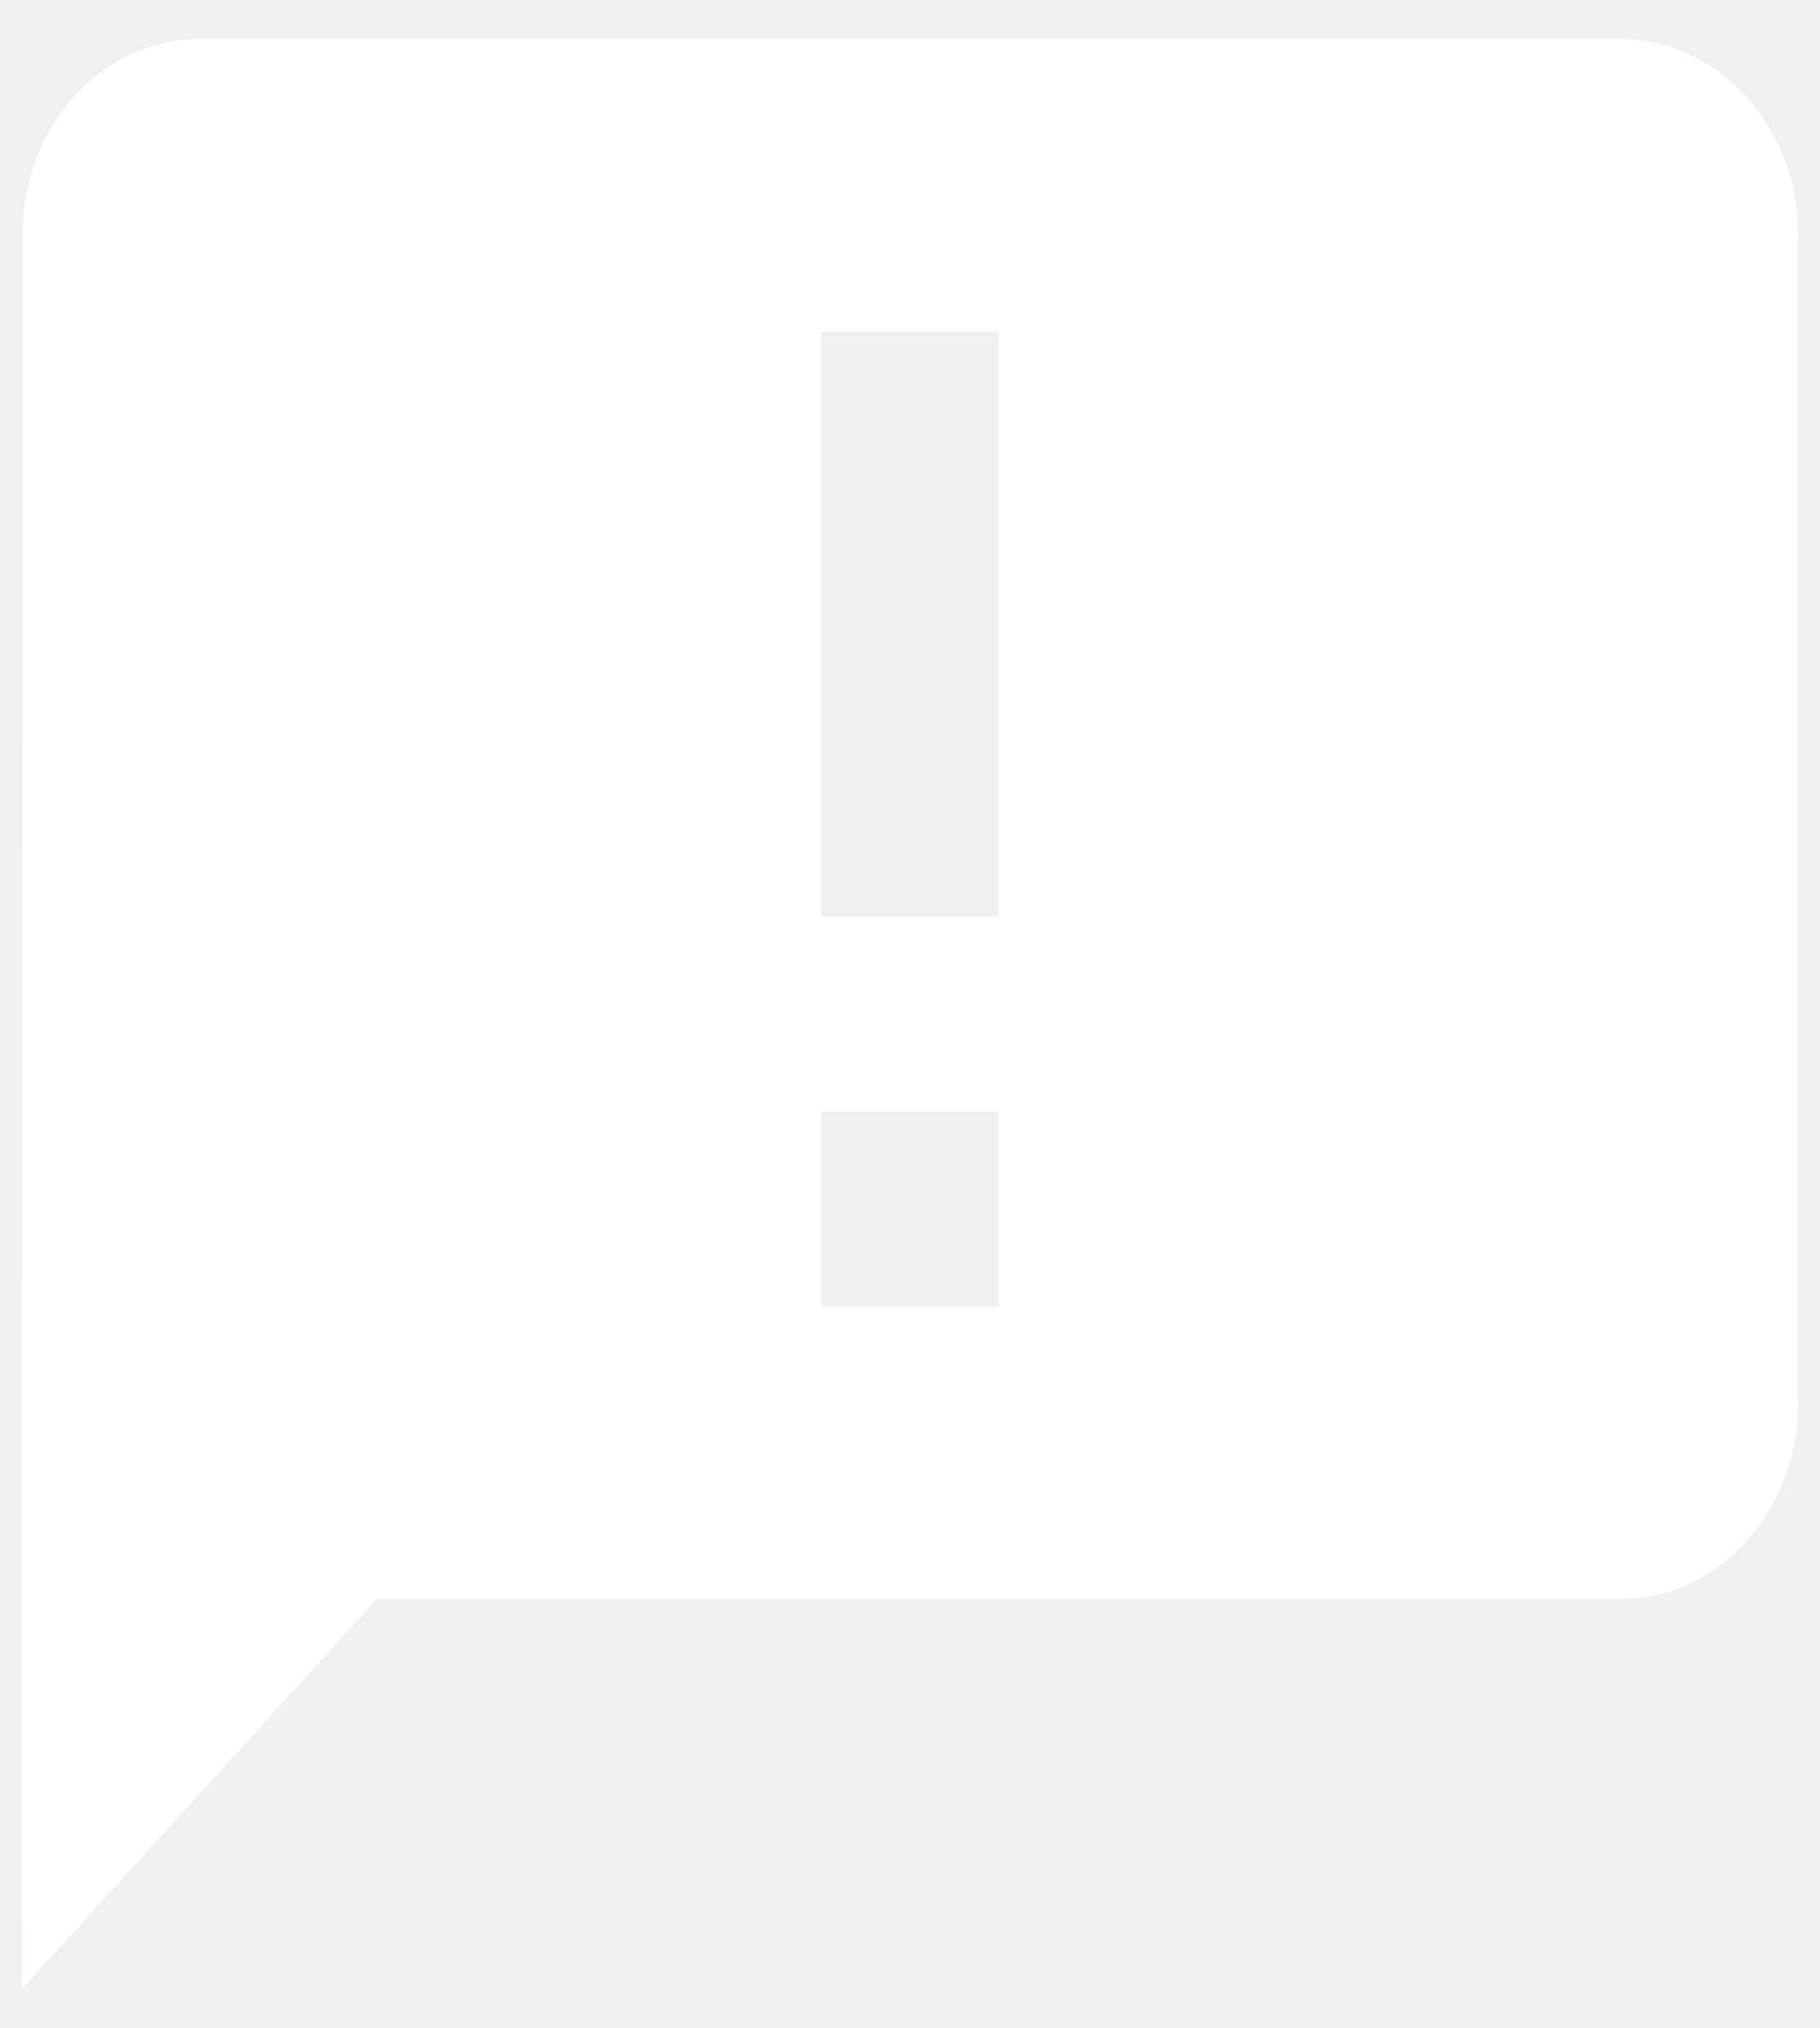
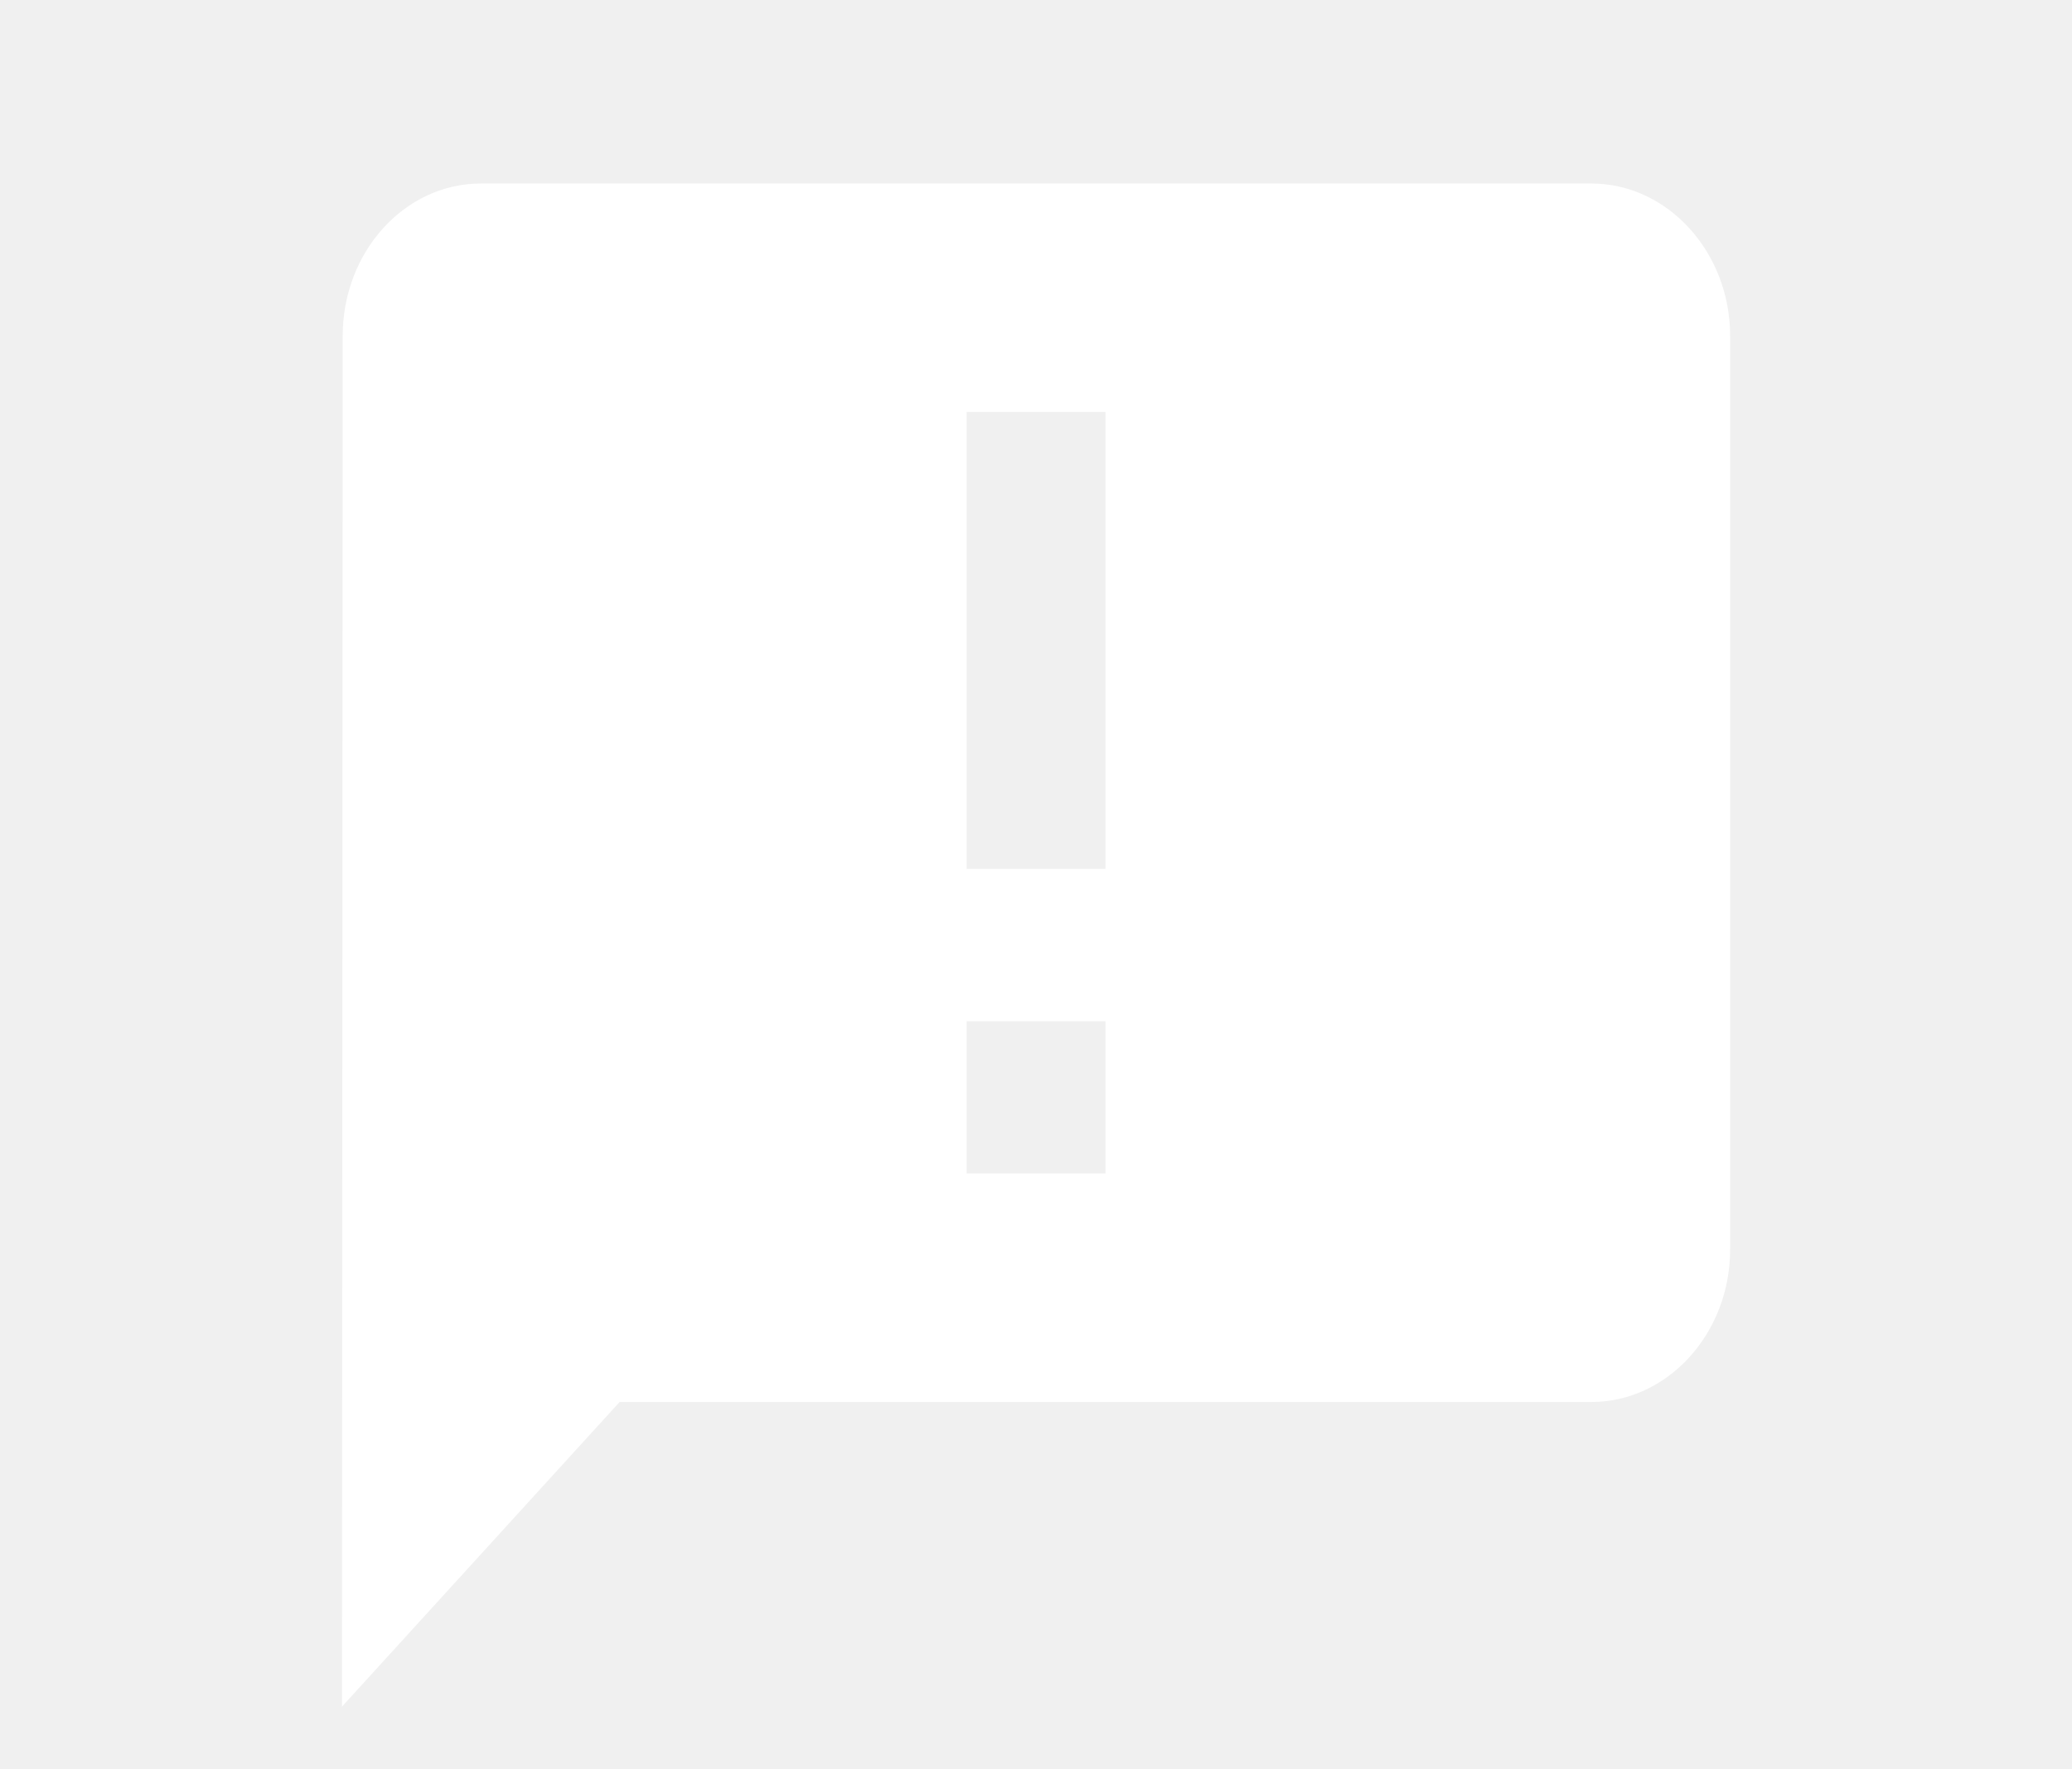
- <svg xmlns="http://www.w3.org/2000/svg" width="35" height="39" viewBox="0 0 35 39" fill="none">
+ <svg xmlns="http://www.w3.org/2000/svg" width="41" height="35" viewBox="-8 -2 51 40" fill="none">
  <path d="M31.168 0.75H3.835C1.955 0.75 0.435 2.438 0.435 4.5L0.418 38.25L7.251 30.75H31.168C33.047 30.75 34.585 29.062 34.585 27V4.5C34.585 2.438 33.047 0.75 31.168 0.75ZM19.21 17.625H15.793V6.375H19.21V17.625ZM19.21 25.125H15.793V21.375H19.21V25.125Z" fill="white" />
</svg>
